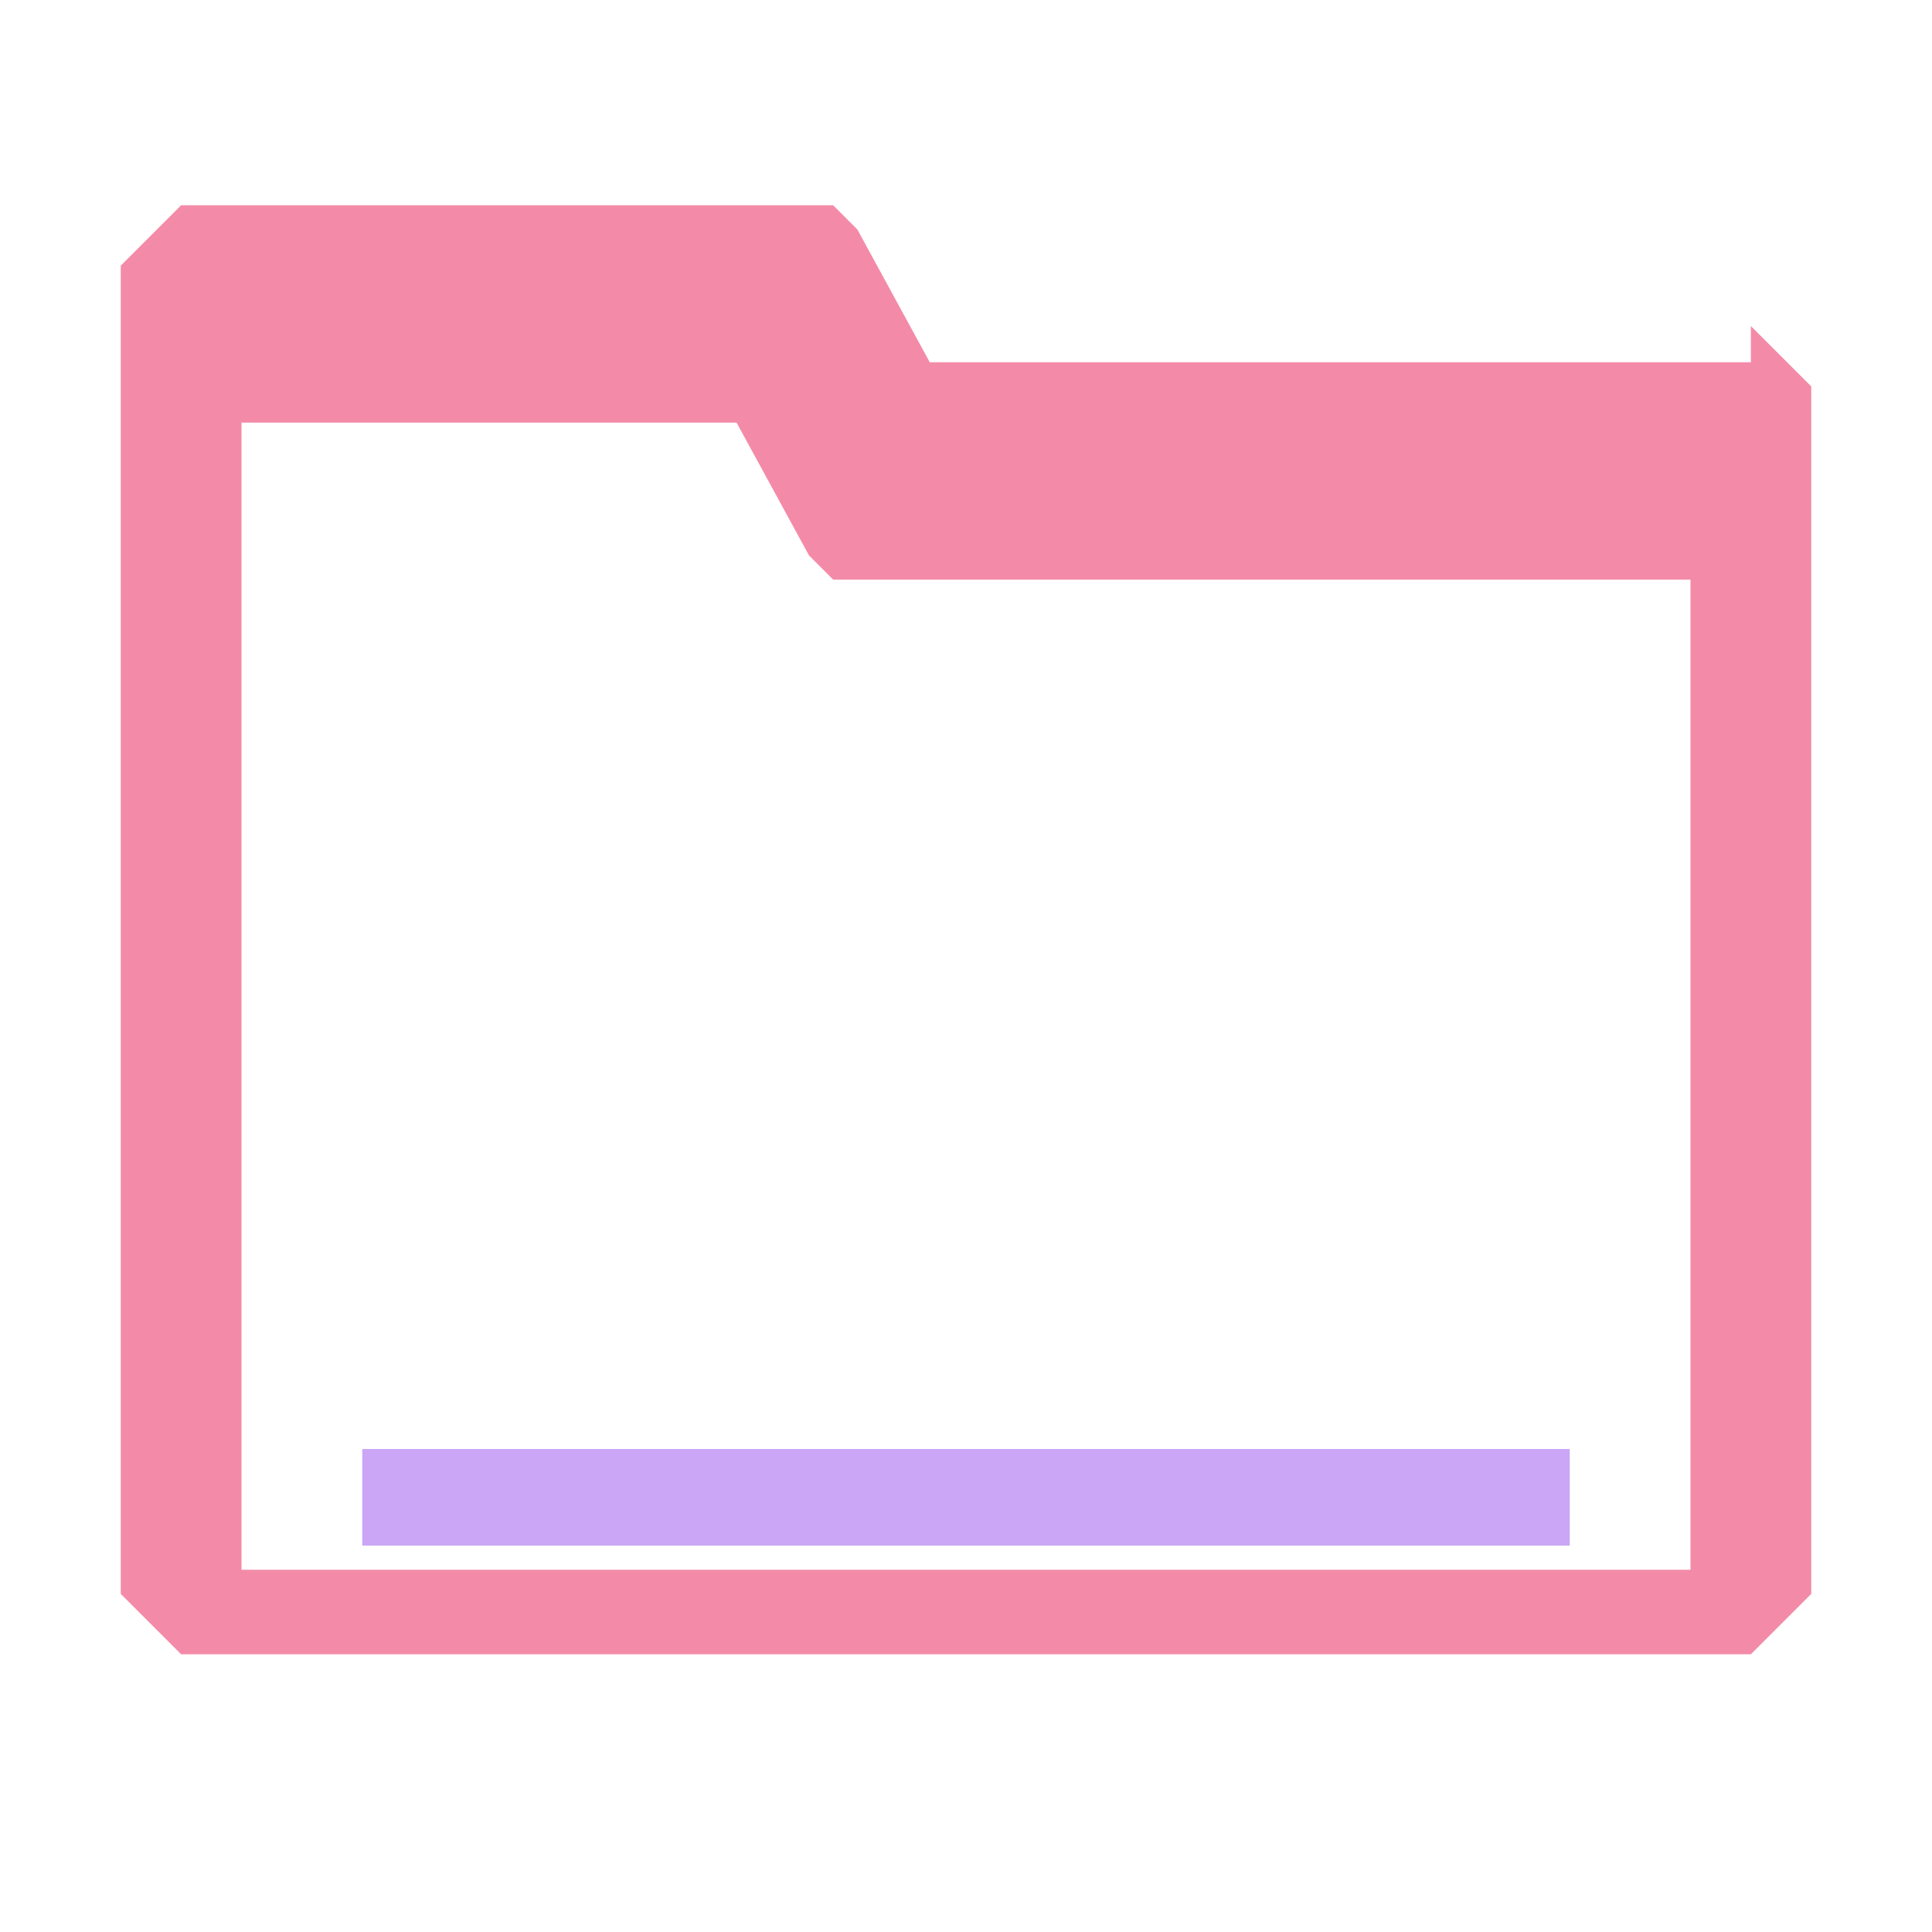
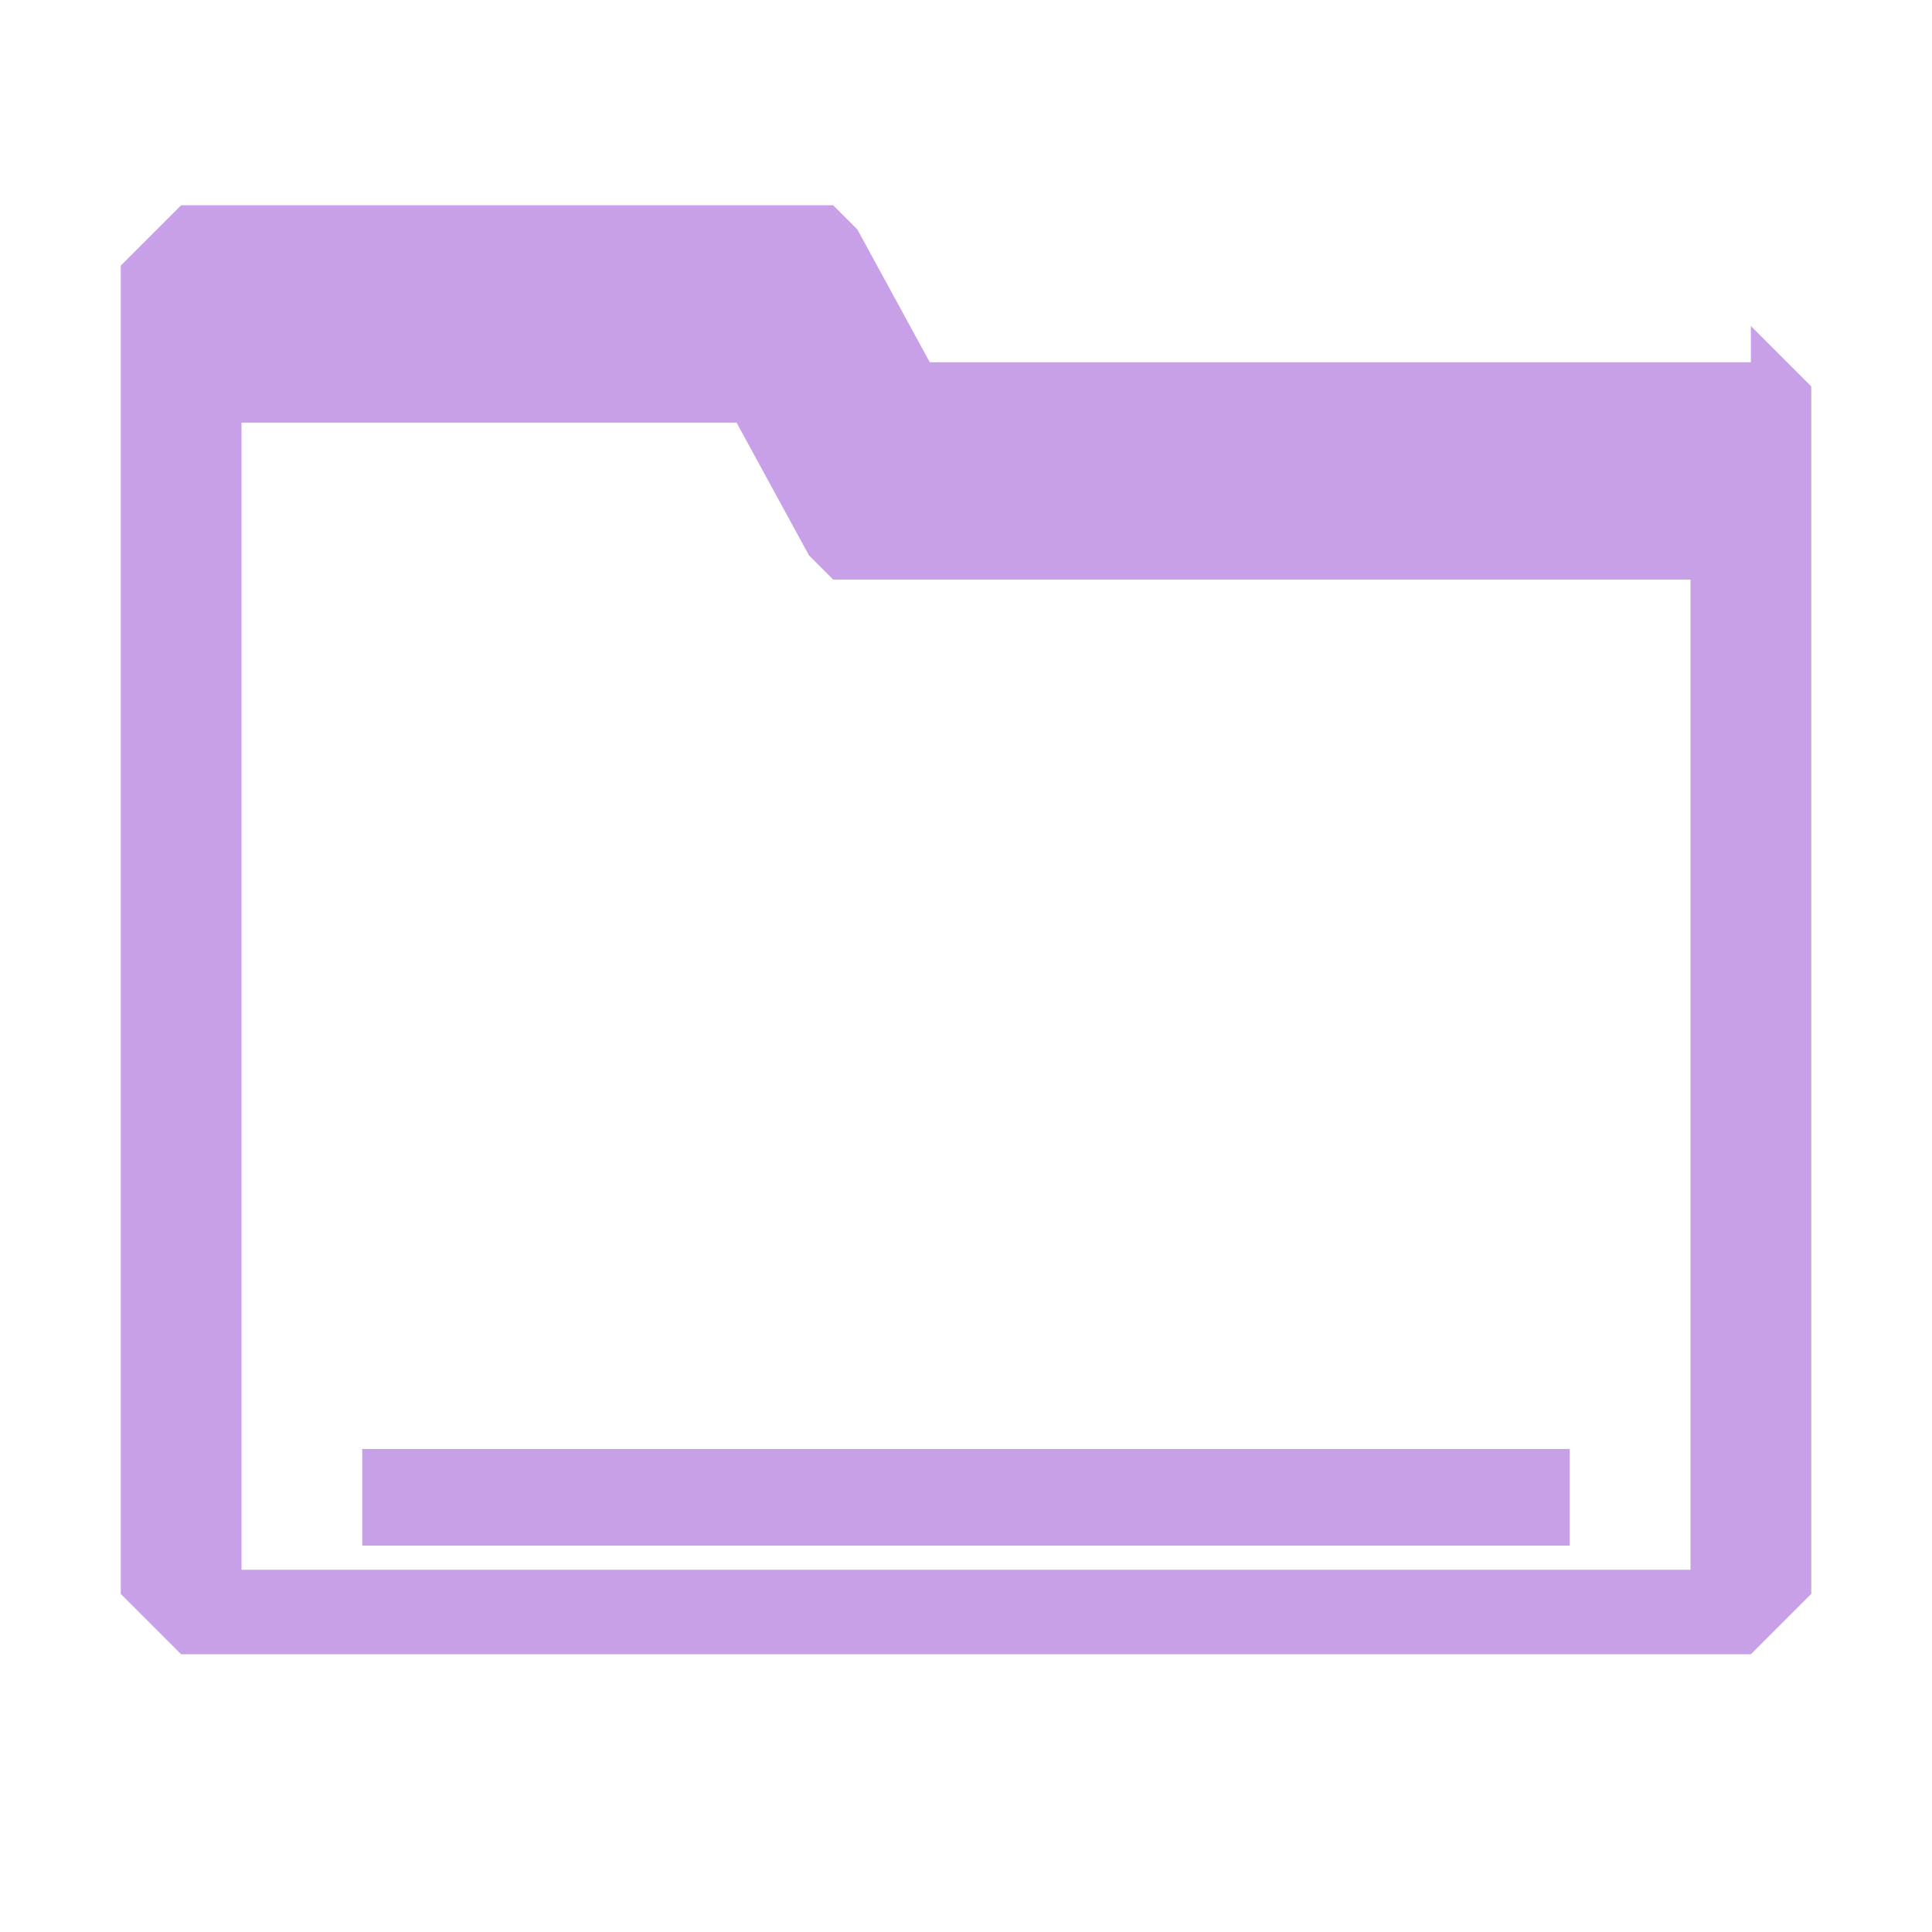
<svg xmlns="http://www.w3.org/2000/svg" viewBox="0 0 16 16" width="16" height="16">
-   <path fill="#f38ba8" d="M14.5 3H7.7l-.6-1.1-.2-.2H1.5l-.5.5v11l.5.5h13l.5-.5v-10l-.5-.5zM14 13H2V3.5h4.1l.6 1.1.2.2H14V13z" />
-   <path fill="#cba6f7" d="M3 12h10v.8H3z" />
+   <path fill="#c8a0e8" d="M14.5 3H7.7l-.6-1.1-.2-.2H1.5l-.5.5v11l.5.5h13l.5-.5v-10l-.5-.5zM14 13H2V3.5h4.1l.6 1.1.2.2H14V13z" />
+   <path fill="#c8a0e8" d="M3 12h10v.8H3z" />
</svg>
